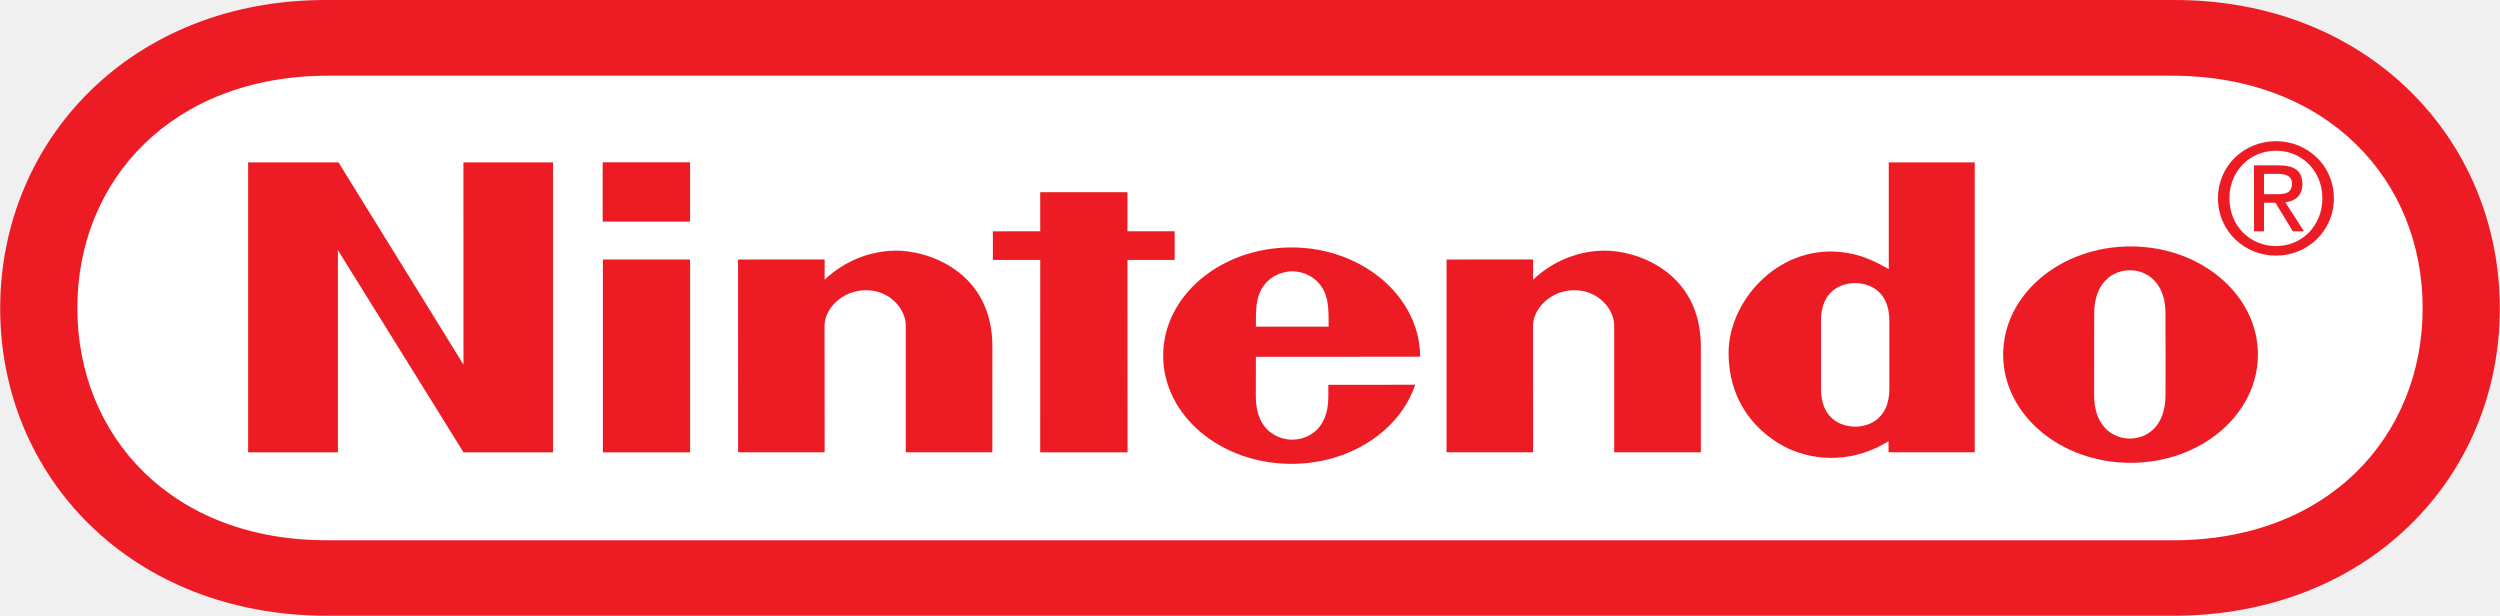
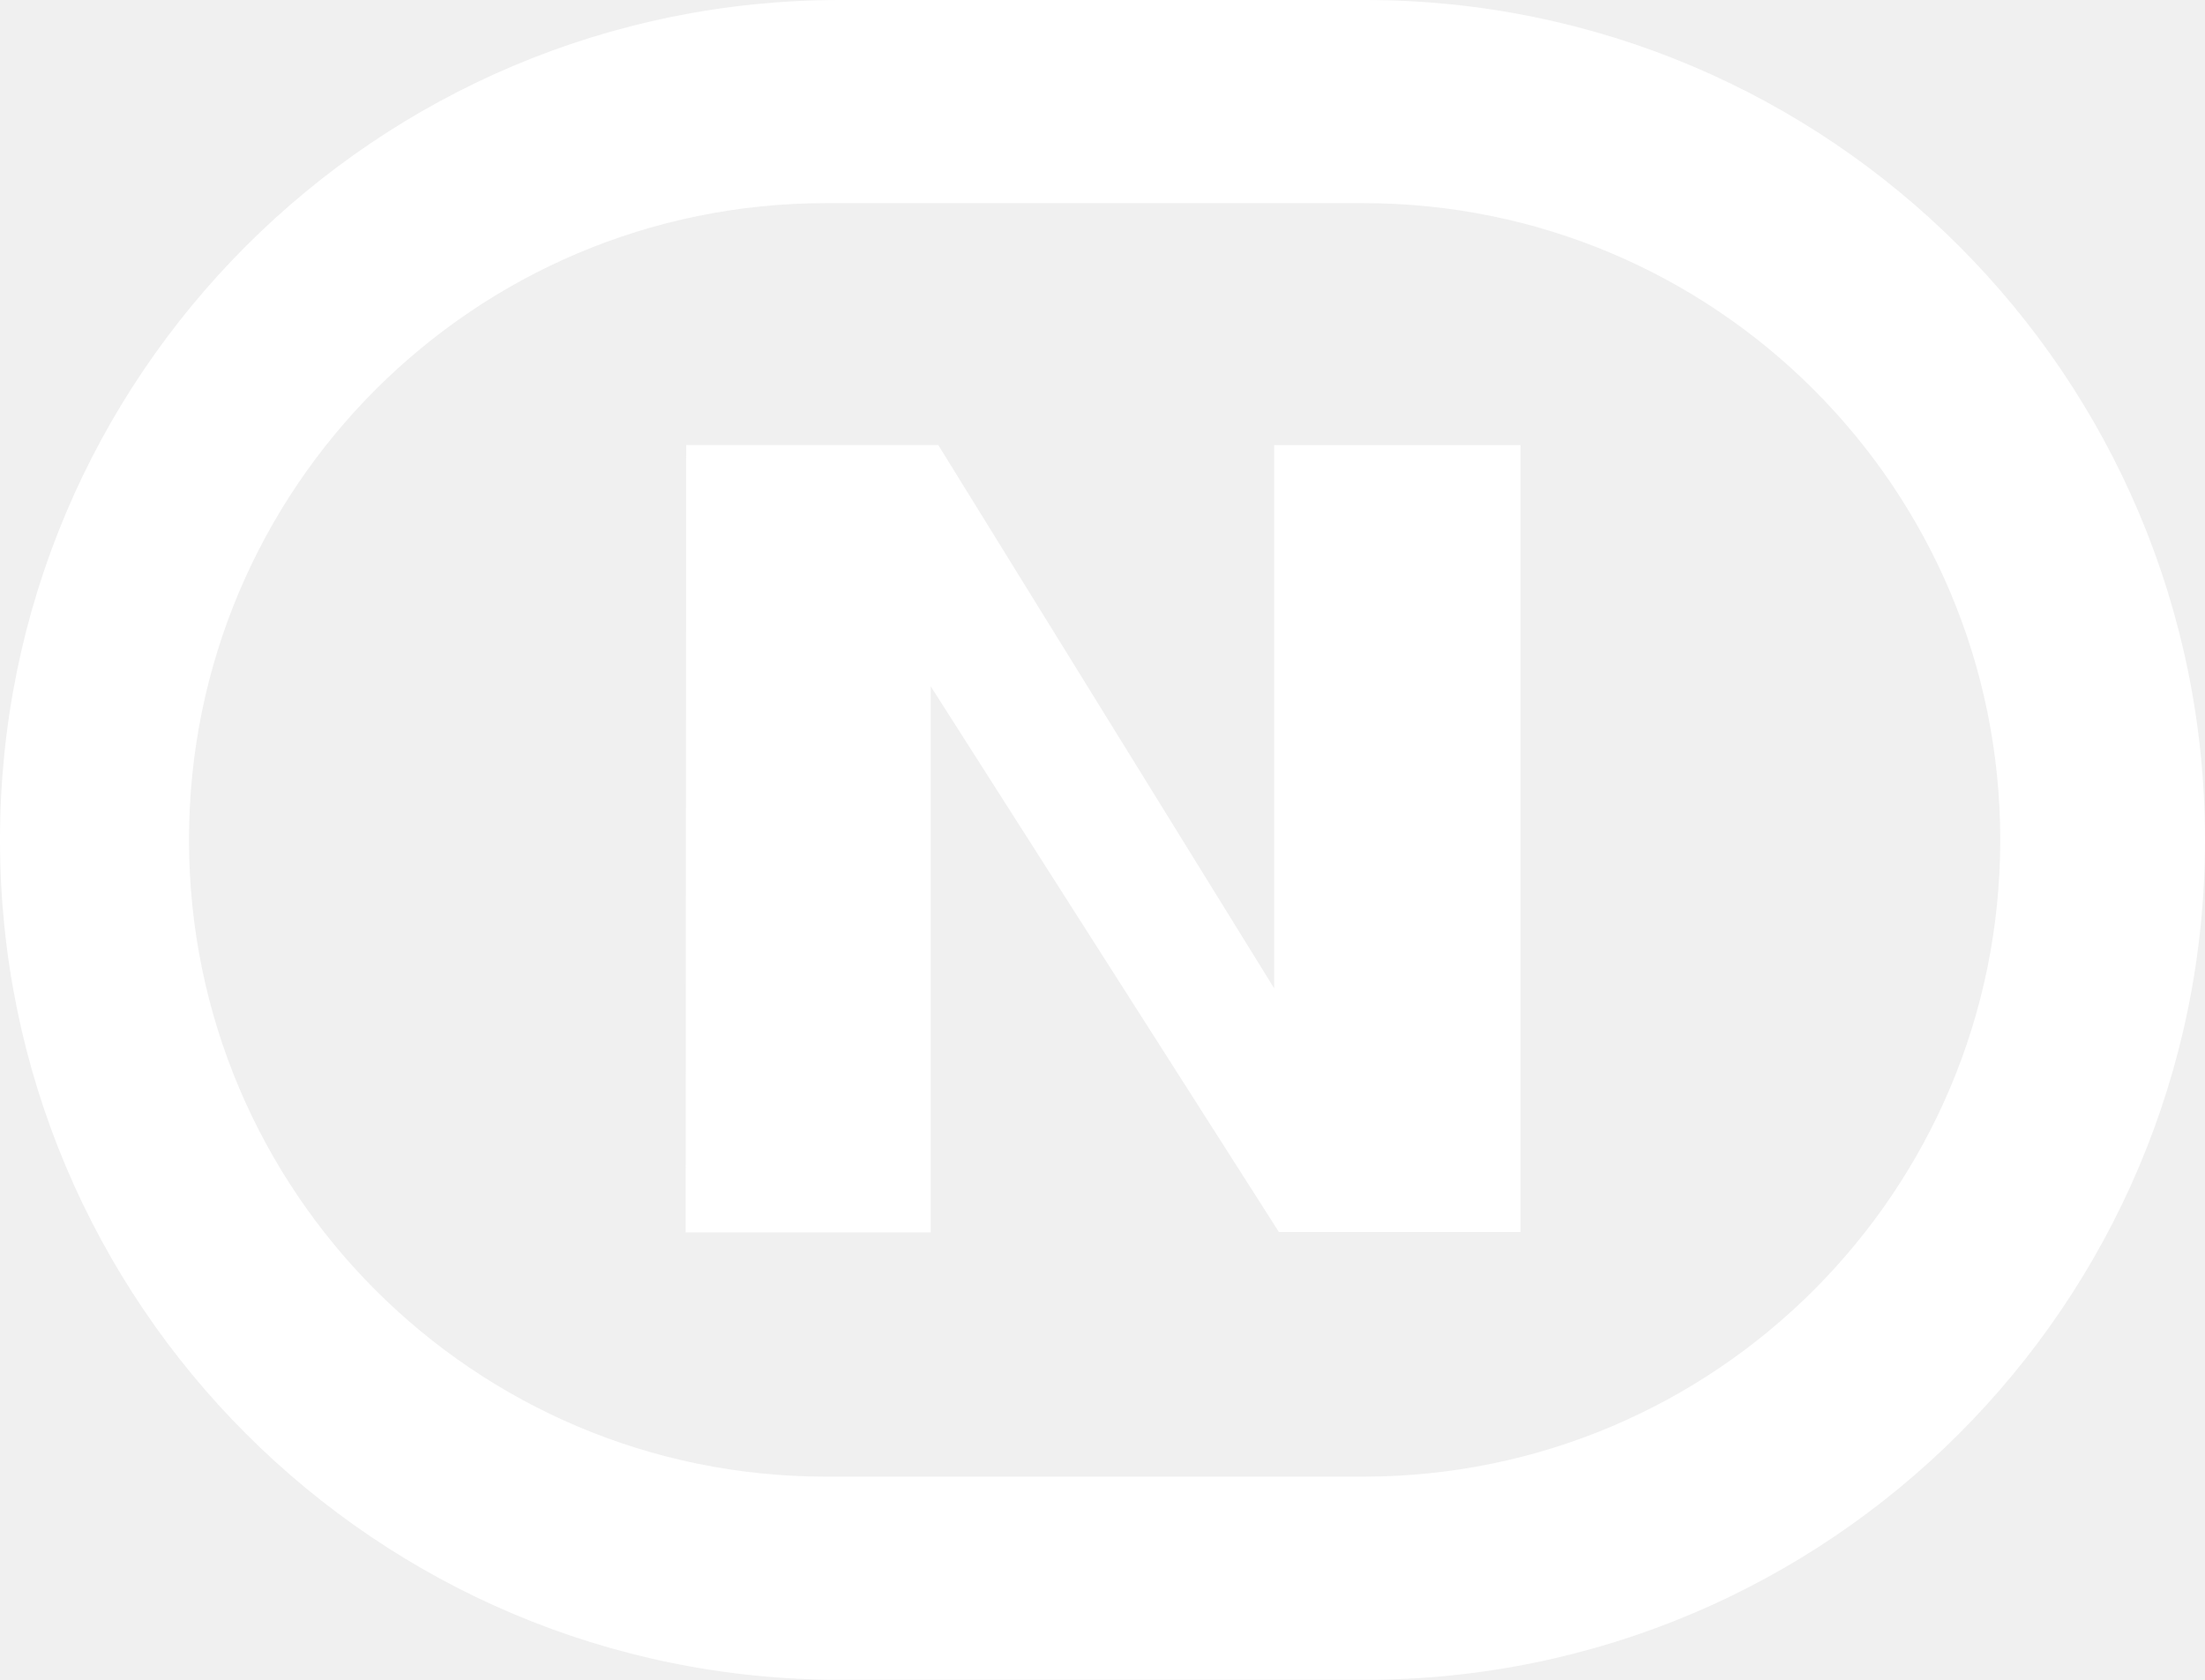
- <svg xmlns="http://www.w3.org/2000/svg" version="1.1" width="406" height="100" id="svg2" xml:space="preserve">
-   <path d="M 53.127,100 C 21.305,99.986 0.03,77.442 0.03,50.083 0.03,22.738 21.348,-0.086 53.083,2.25e-4 l 299.848,0 c 31.721,-0.086 53.039,22.738 53.039,50.083 0,27.359 -21.267,49.903 -53.089,49.917 l -299.754,0 z" id="path452" style="fill:#ed1c24;fill-opacity:1;fill-rule:nonzero;stroke:none" />
-   <path d="m 53.22,12.292 c -25.204,0.043 -40.66,16.899 -40.66,37.726 0,20.835 15.377,37.805 40.66,37.719 l 299.552,0 c 25.305,0.087 40.667,-16.884 40.667,-37.719 0,-20.828 -15.464,-37.683 -40.667,-37.726 l -299.552,0 z" id="path454" style="fill:#ffffff;fill-opacity:1;fill-rule:nonzero;stroke:none" />
-   <path d="m 40.294,26.372 14.678,0 20.294,32.831 -0.007,-32.831 14.548,0 0,47.084 -14.534,0 -20.395,-32.831 0,32.831 -14.584,0 0,-47.084 z" id="path456" style="fill:#ed1c24;fill-opacity:1;fill-rule:nonzero;stroke:none" />
-   <path d="m 168.929,31.216 14.173,0 0,6.337 7.663,0 0,4.657 -7.663,0 0.014,31.245 -14.188,0 0.007,-31.245 -7.692,0 0,-4.643 7.692,-0.014 -0.007,-6.337 z" id="path458" style="fill:#ed1c24;fill-opacity:1;fill-rule:nonzero;stroke:none" />
-   <path d="m 97.911,42.146 14.159,0 0,31.317 -14.159,0 0,-31.317 z" id="path460" style="fill:#ed1c24;fill-opacity:1;fill-rule:nonzero;stroke:none" />
-   <path d="m 97.874,26.357 14.195,0 0,9.632 -14.195,0 0,-9.632 z" id="path462" style="fill:#ed1c24;fill-opacity:1;fill-rule:nonzero;stroke:none" />
-   <path d="m 346.003,40.019 c -11.427,0 -20.691,7.858 -20.691,17.569 0,9.704 9.264,17.576 20.691,17.576 11.434,0 20.683,-7.873 20.683,-17.576 0,-9.711 -9.249,-17.569 -20.683,-17.569 m 5.688,17.526 c 0,0 -0.014,4.729 -0.014,6.633 0,4.989 -2.941,7.043 -5.789,7.043 -2.84,0 -5.803,-2.055 -5.803,-7.043 0,-1.903 0.007,-6.755 0.007,-6.755 0,0 0.008,-4.621 0.008,-6.517 0,-4.974 2.977,-7.015 5.789,-7.015 2.826,0 5.789,2.04 5.789,7.015 0,1.896 -0.007,5.407 0.014,6.654 l 0,-0.014 z" id="path464" style="fill:#ed1c24;fill-opacity:1;fill-rule:nonzero;stroke:none" />
-   <path d="m 306.828,57.646 0,-5.602 c 0,-4.845 -3.345,-6.07 -5.544,-6.07 -2.256,0 -5.551,1.226 -5.551,6.07 l 0,5.573 0,5.573 c 0,4.852 3.295,6.099 5.551,6.099 2.199,0 5.544,-1.247 5.544,-6.099 l 0,-5.544 z m -0.094,-31.274 13.964,0 0,47.077 -13.993,0 c 0,0 -0.007,-1.521 -0.007,-1.802 -5.414,3.388 -11.528,3.388 -16.3,1.182 -1.276,-0.606 -9.675,-4.636 -9.675,-15.536 0,-8.262 7.786,-17.288 17.994,-16.387 3.36,0.296 5.746,1.521 8.017,2.804 l 0,-17.338 z" id="path466" style="fill:#ed1c24;fill-opacity:1;fill-rule:nonzero;stroke:none" />
-   <path d="m 145.211,40.704 c 5.299,-0.151 16.026,3.309 15.954,15.702 -0.014,2.213 -0.007,17.043 -0.007,17.043 l -14.058,0 0,-20.561 c 0,-2.732 -2.61,-5.76 -6.474,-5.76 -3.857,0 -6.719,3.028 -6.719,5.76 0,1.334 0.014,20.561 0.014,20.561 l -14.051,0 -0.014,-31.303 14.065,-0.014 c 0,0 -0.014,2.516 0,3.295 2.711,-2.581 6.618,-4.592 11.29,-4.722" id="path468" style="fill:#ed1c24;fill-opacity:1;fill-rule:nonzero;stroke:none" />
-   <path d="m 260.256,40.704 c 5.292,-0.151 16.033,3.309 15.961,15.702 -0.014,2.213 0,17.043 0,17.043 l -14.072,0 0,-20.561 c 0,-2.732 -2.61,-5.76 -6.474,-5.76 -3.857,0 -6.712,3.028 -6.712,5.76 0,1.334 0.014,20.561 0.014,20.561 l -14.051,0 0,-31.303 14.051,-0.014 c 0,0 -0.014,2.516 0,3.295 2.703,-2.581 6.604,-4.592 11.283,-4.722" id="path470" style="fill:#ed1c24;fill-opacity:1;fill-rule:nonzero;stroke:none" />
-   <path d="m 215.717,62.497 c 0,0 0.007,0.144 0.007,1.903 0,5.724 -3.763,7 -5.854,7 -2.083,0 -5.926,-1.276 -5.926,-7 0,-1.716 0.014,-6.46 0.014,-6.46 0,0 26.667,0.014 26.667,-0.014 0,-9.704 -9.372,-17.742 -20.885,-17.742 -11.513,0 -20.842,7.858 -20.842,17.576 0,9.718 9.329,17.569 20.842,17.569 9.552,0 17.627,-5.45 20.085,-12.847 l -14.109,0.014 z m -11.758,-9.444 c -0.029,-2.74 0.029,-4.571 0.93,-6.135 1.103,-1.932 3.136,-2.848 4.982,-2.862 1.838,0.014 3.871,0.93 4.967,2.862 0.901,1.564 0.952,3.396 0.93,6.135 l -11.809,0 z" id="path472" style="fill:#ed1c24;fill-opacity:1;fill-rule:nonzero;stroke:none" />
-   <path d="m 369.606,31.541 c 1.377,0 2.61,-0.086 2.61,-1.745 0,-1.327 -1.204,-1.564 -2.336,-1.564 l -2.206,0 0,3.309 1.932,0 z m -1.932,6.027 -1.622,0 0,-10.713 4.066,0 c 2.538,0 3.792,0.93 3.792,3.05 0,1.918 -1.204,2.747 -2.776,2.949 l 3.042,4.715 -1.817,0 -2.833,-4.65 -1.853,0 0,4.65 z" id="path474" style="fill:#ed1c24;fill-opacity:1;fill-rule:nonzero;stroke:none" />
-   <path d="m 369.628,39.961 c 4.21,0 7.526,-3.295 7.526,-7.772 0,-4.405 -3.316,-7.714 -7.526,-7.714 -4.246,0 -7.57,3.309 -7.57,7.714 0,4.477 3.323,7.772 7.57,7.772 M 360.198,32.19 c 0,-5.335 4.318,-9.264 9.43,-9.264 5.068,0 9.394,3.929 9.394,9.264 0,5.378 -4.326,9.322 -9.394,9.322 -5.111,0 -9.43,-3.943 -9.43,-9.322" id="path476" style="fill:#ed1c24;fill-opacity:1;fill-rule:nonzero;stroke:none" />
+ <svg xmlns="http://www.w3.org/2000/svg" viewBox="0 0 21 16">
+   <path fill="#FFF" fill-rule="evenodd" d="M8 0h5a8 8 0 110 16H8A8 8 0 118 0zm-.135 1.935a6.065 6.065 0 000 12.13h5.12a6.065 6.065 0 000-12.13h-5.12zm-1.33 2.304h2.401l3.199 5.175V4.24h2.346v7.495H12.18L8.864 6.537v5.201H6.53l.005-7.499z" />
</svg>
